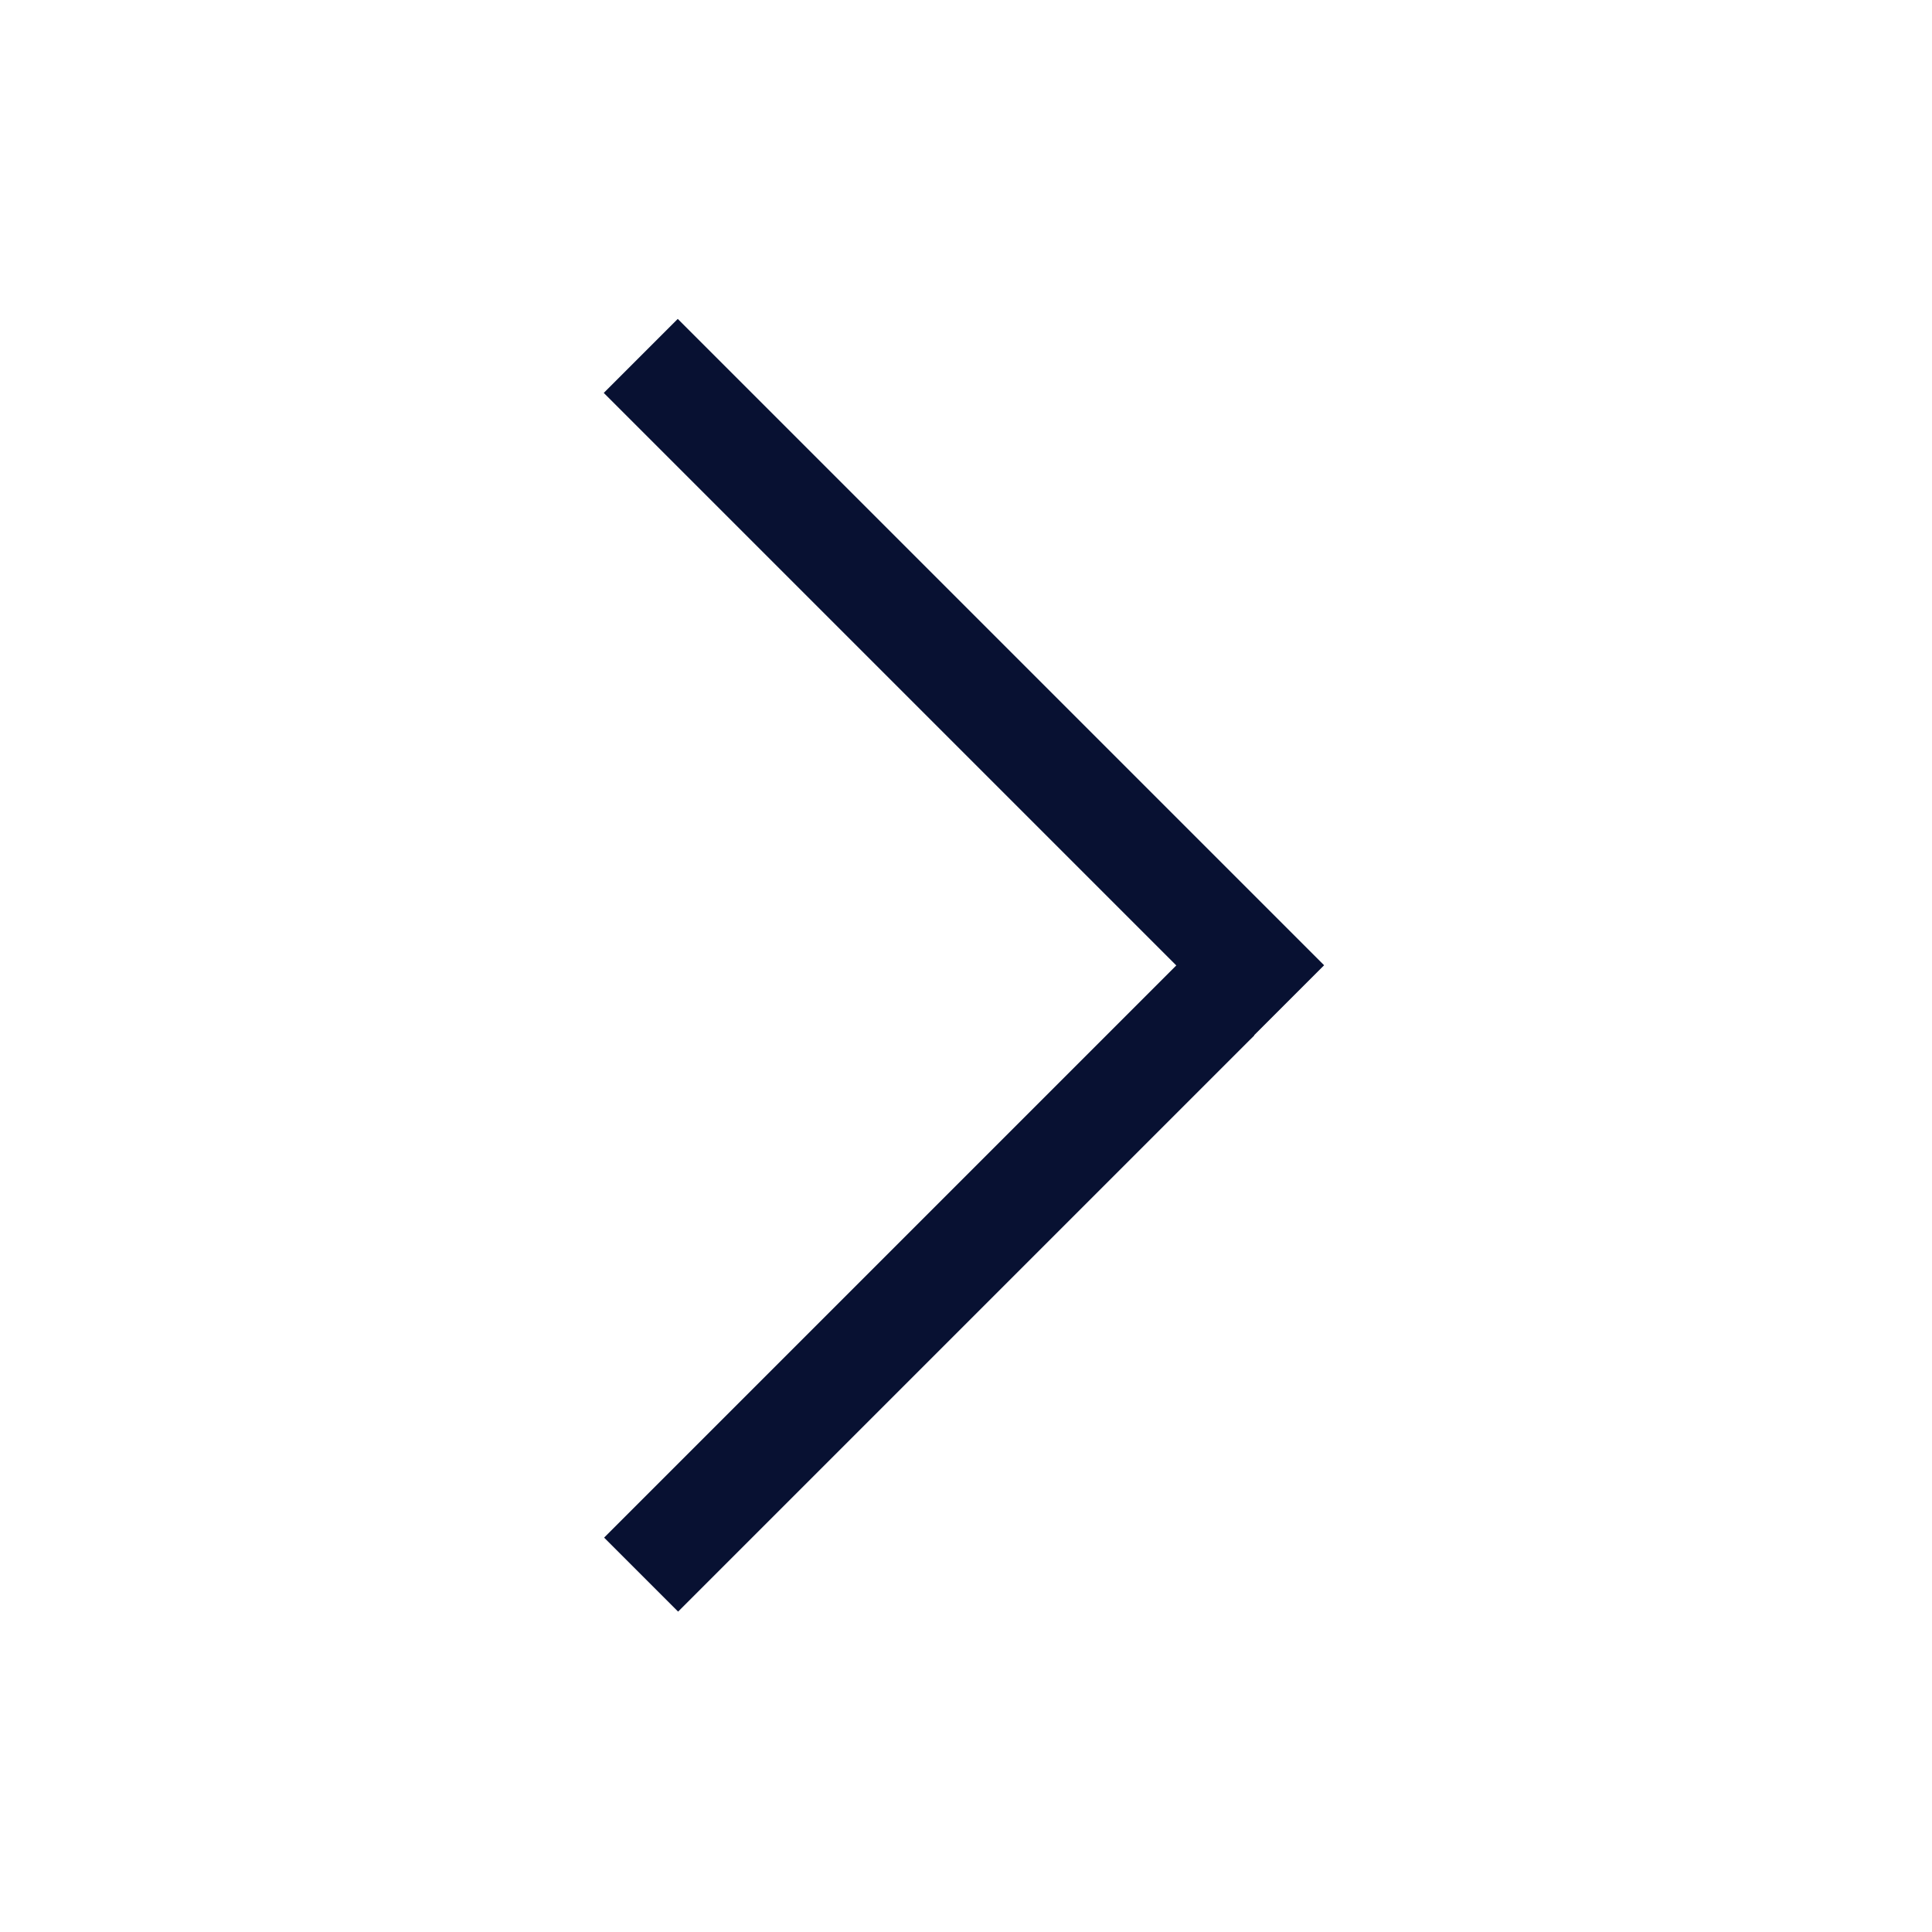
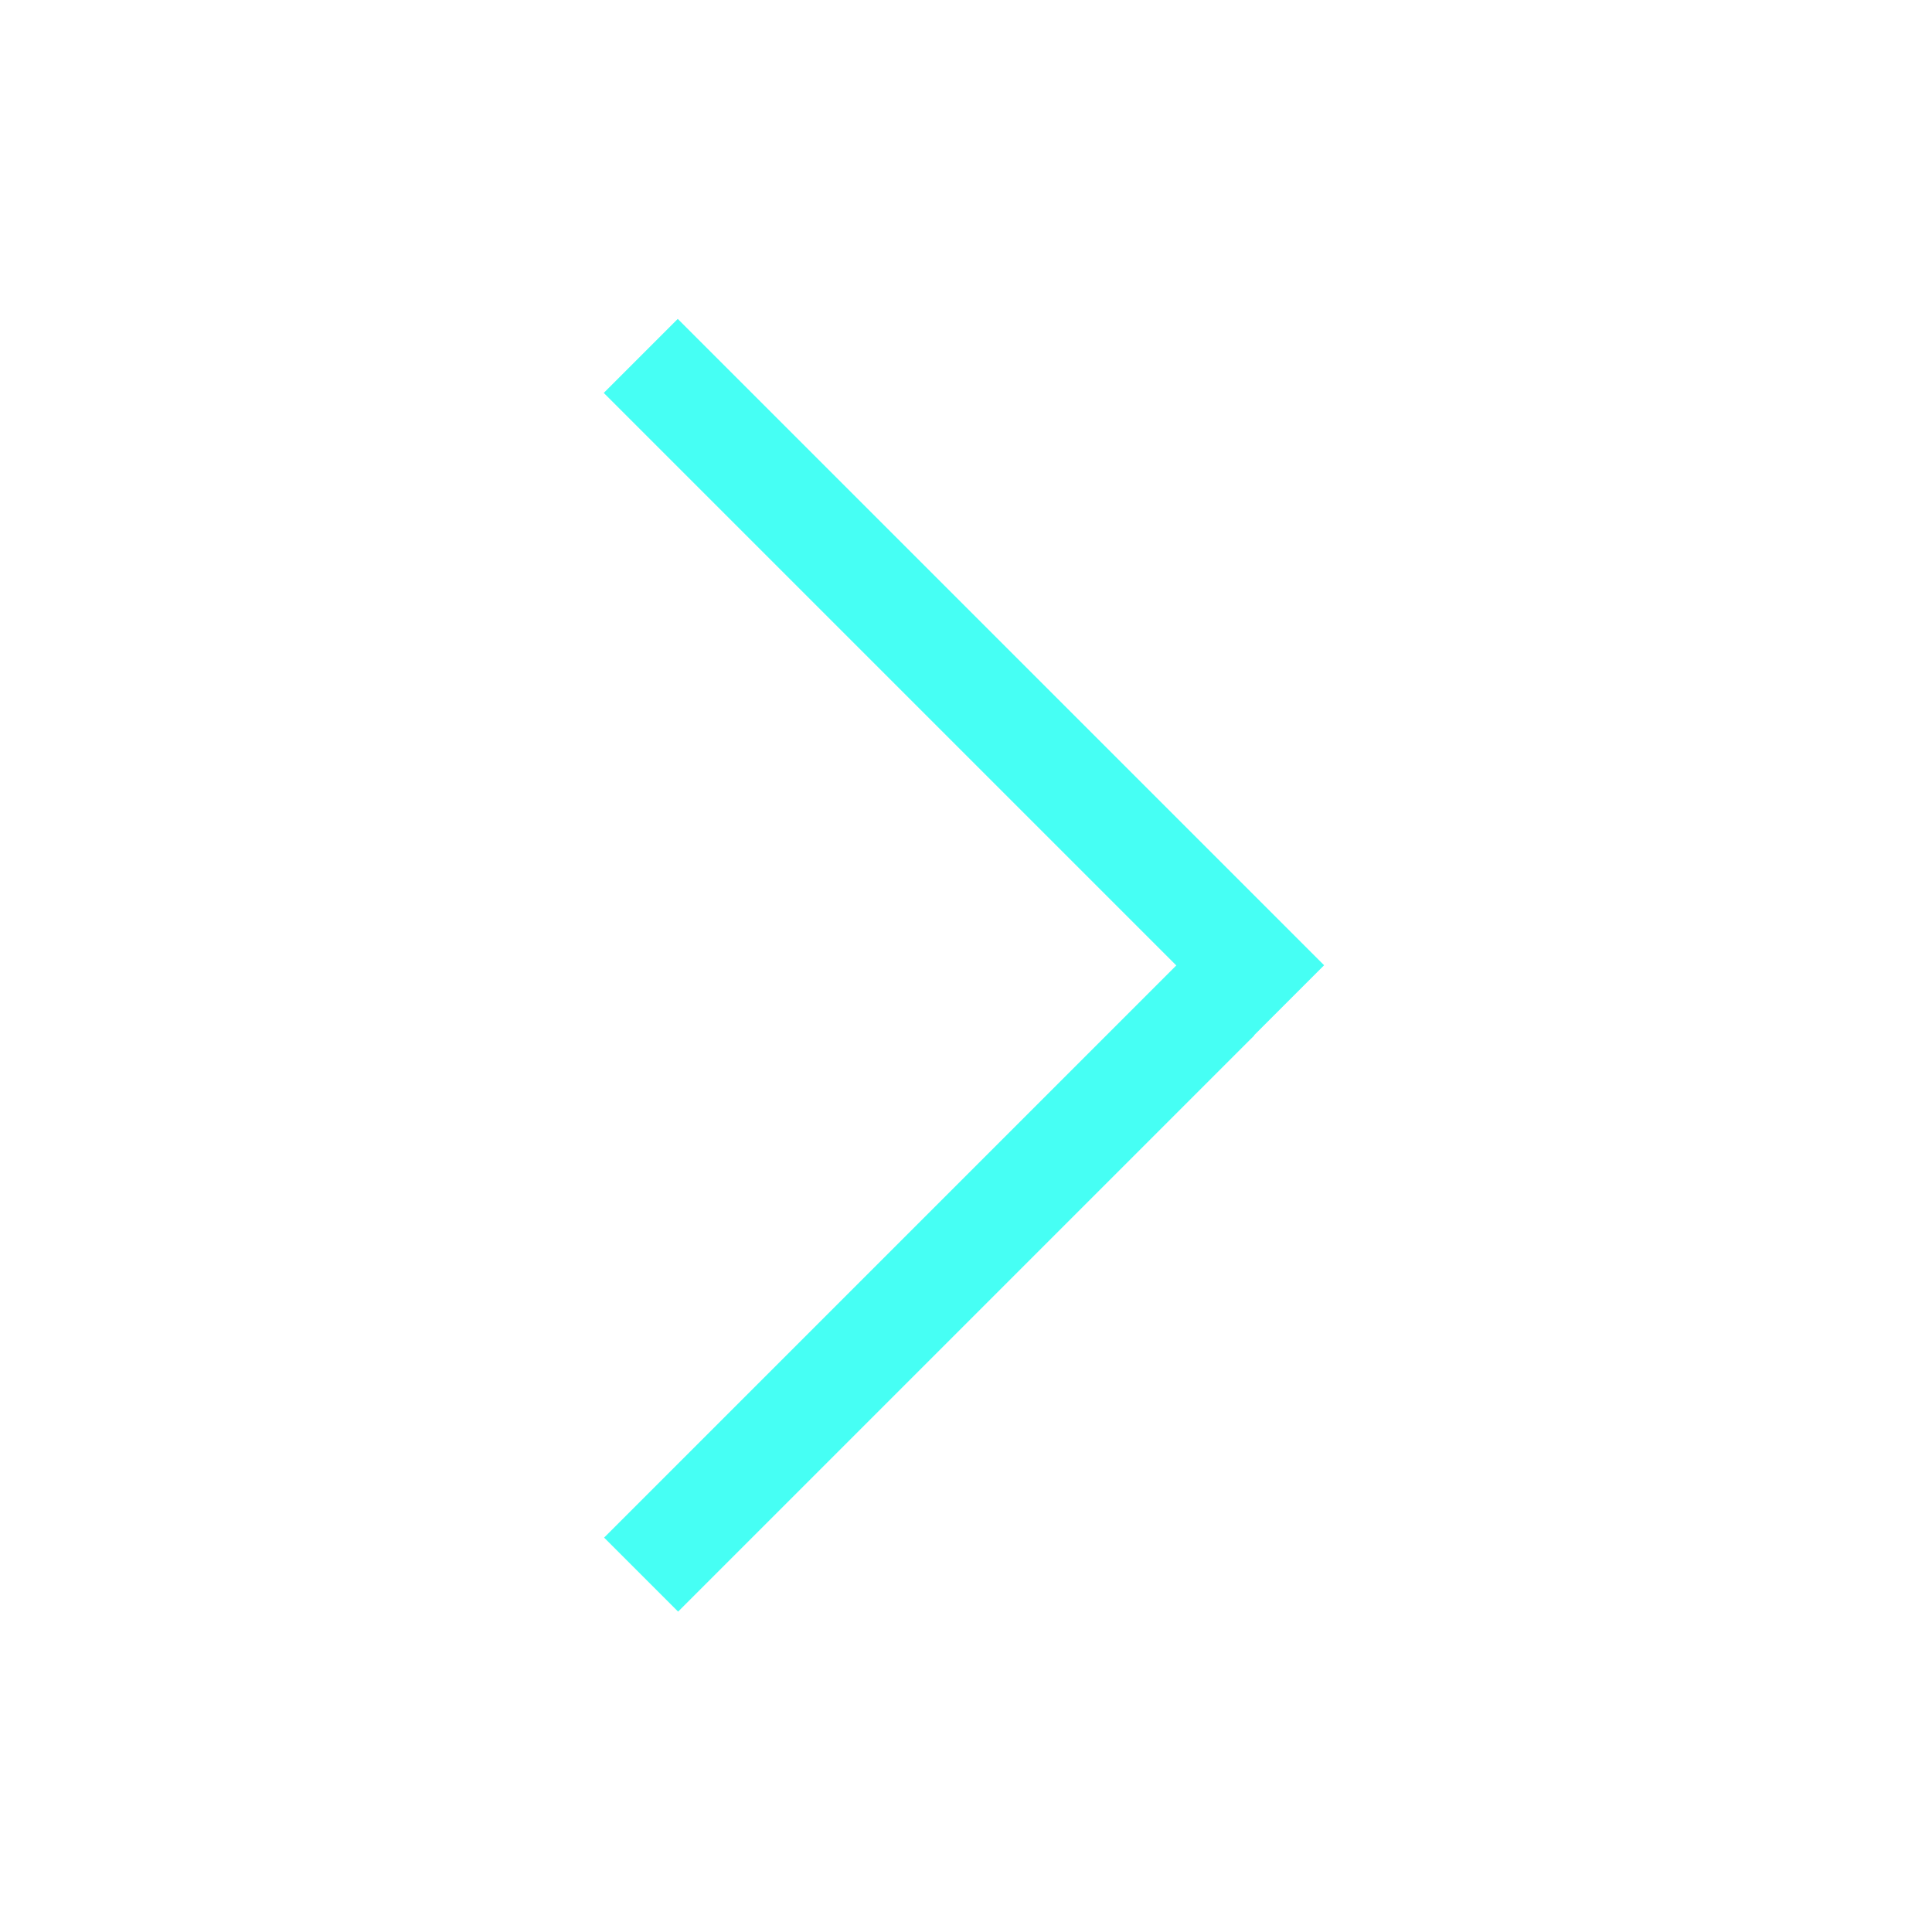
<svg xmlns="http://www.w3.org/2000/svg" width="24" height="24" viewBox="0 0 24 24" fill="none">
-   <rect width="10.123" height="1.3" transform="matrix(0.707107 -0.707107 -0.707107 -0.707107 8.42383 20.02)" fill="#081132" />
-   <rect width="11.355" height="1.3" transform="matrix(0.707107 0.707107 0.707107 -0.707107 7.5 4.88086)" fill="#081132" />
+   <rect width="10.123" height="1.3" transform="matrix(0.707107 -0.707107 -0.707107 -0.707107 8.42383 20.02)" fill="#46FFF4" />
+   <rect width="11.355" height="1.3" transform="matrix(0.707107 0.707107 0.707107 -0.707107 7.5 4.88086)" fill="#46FFF4" />
</svg>
